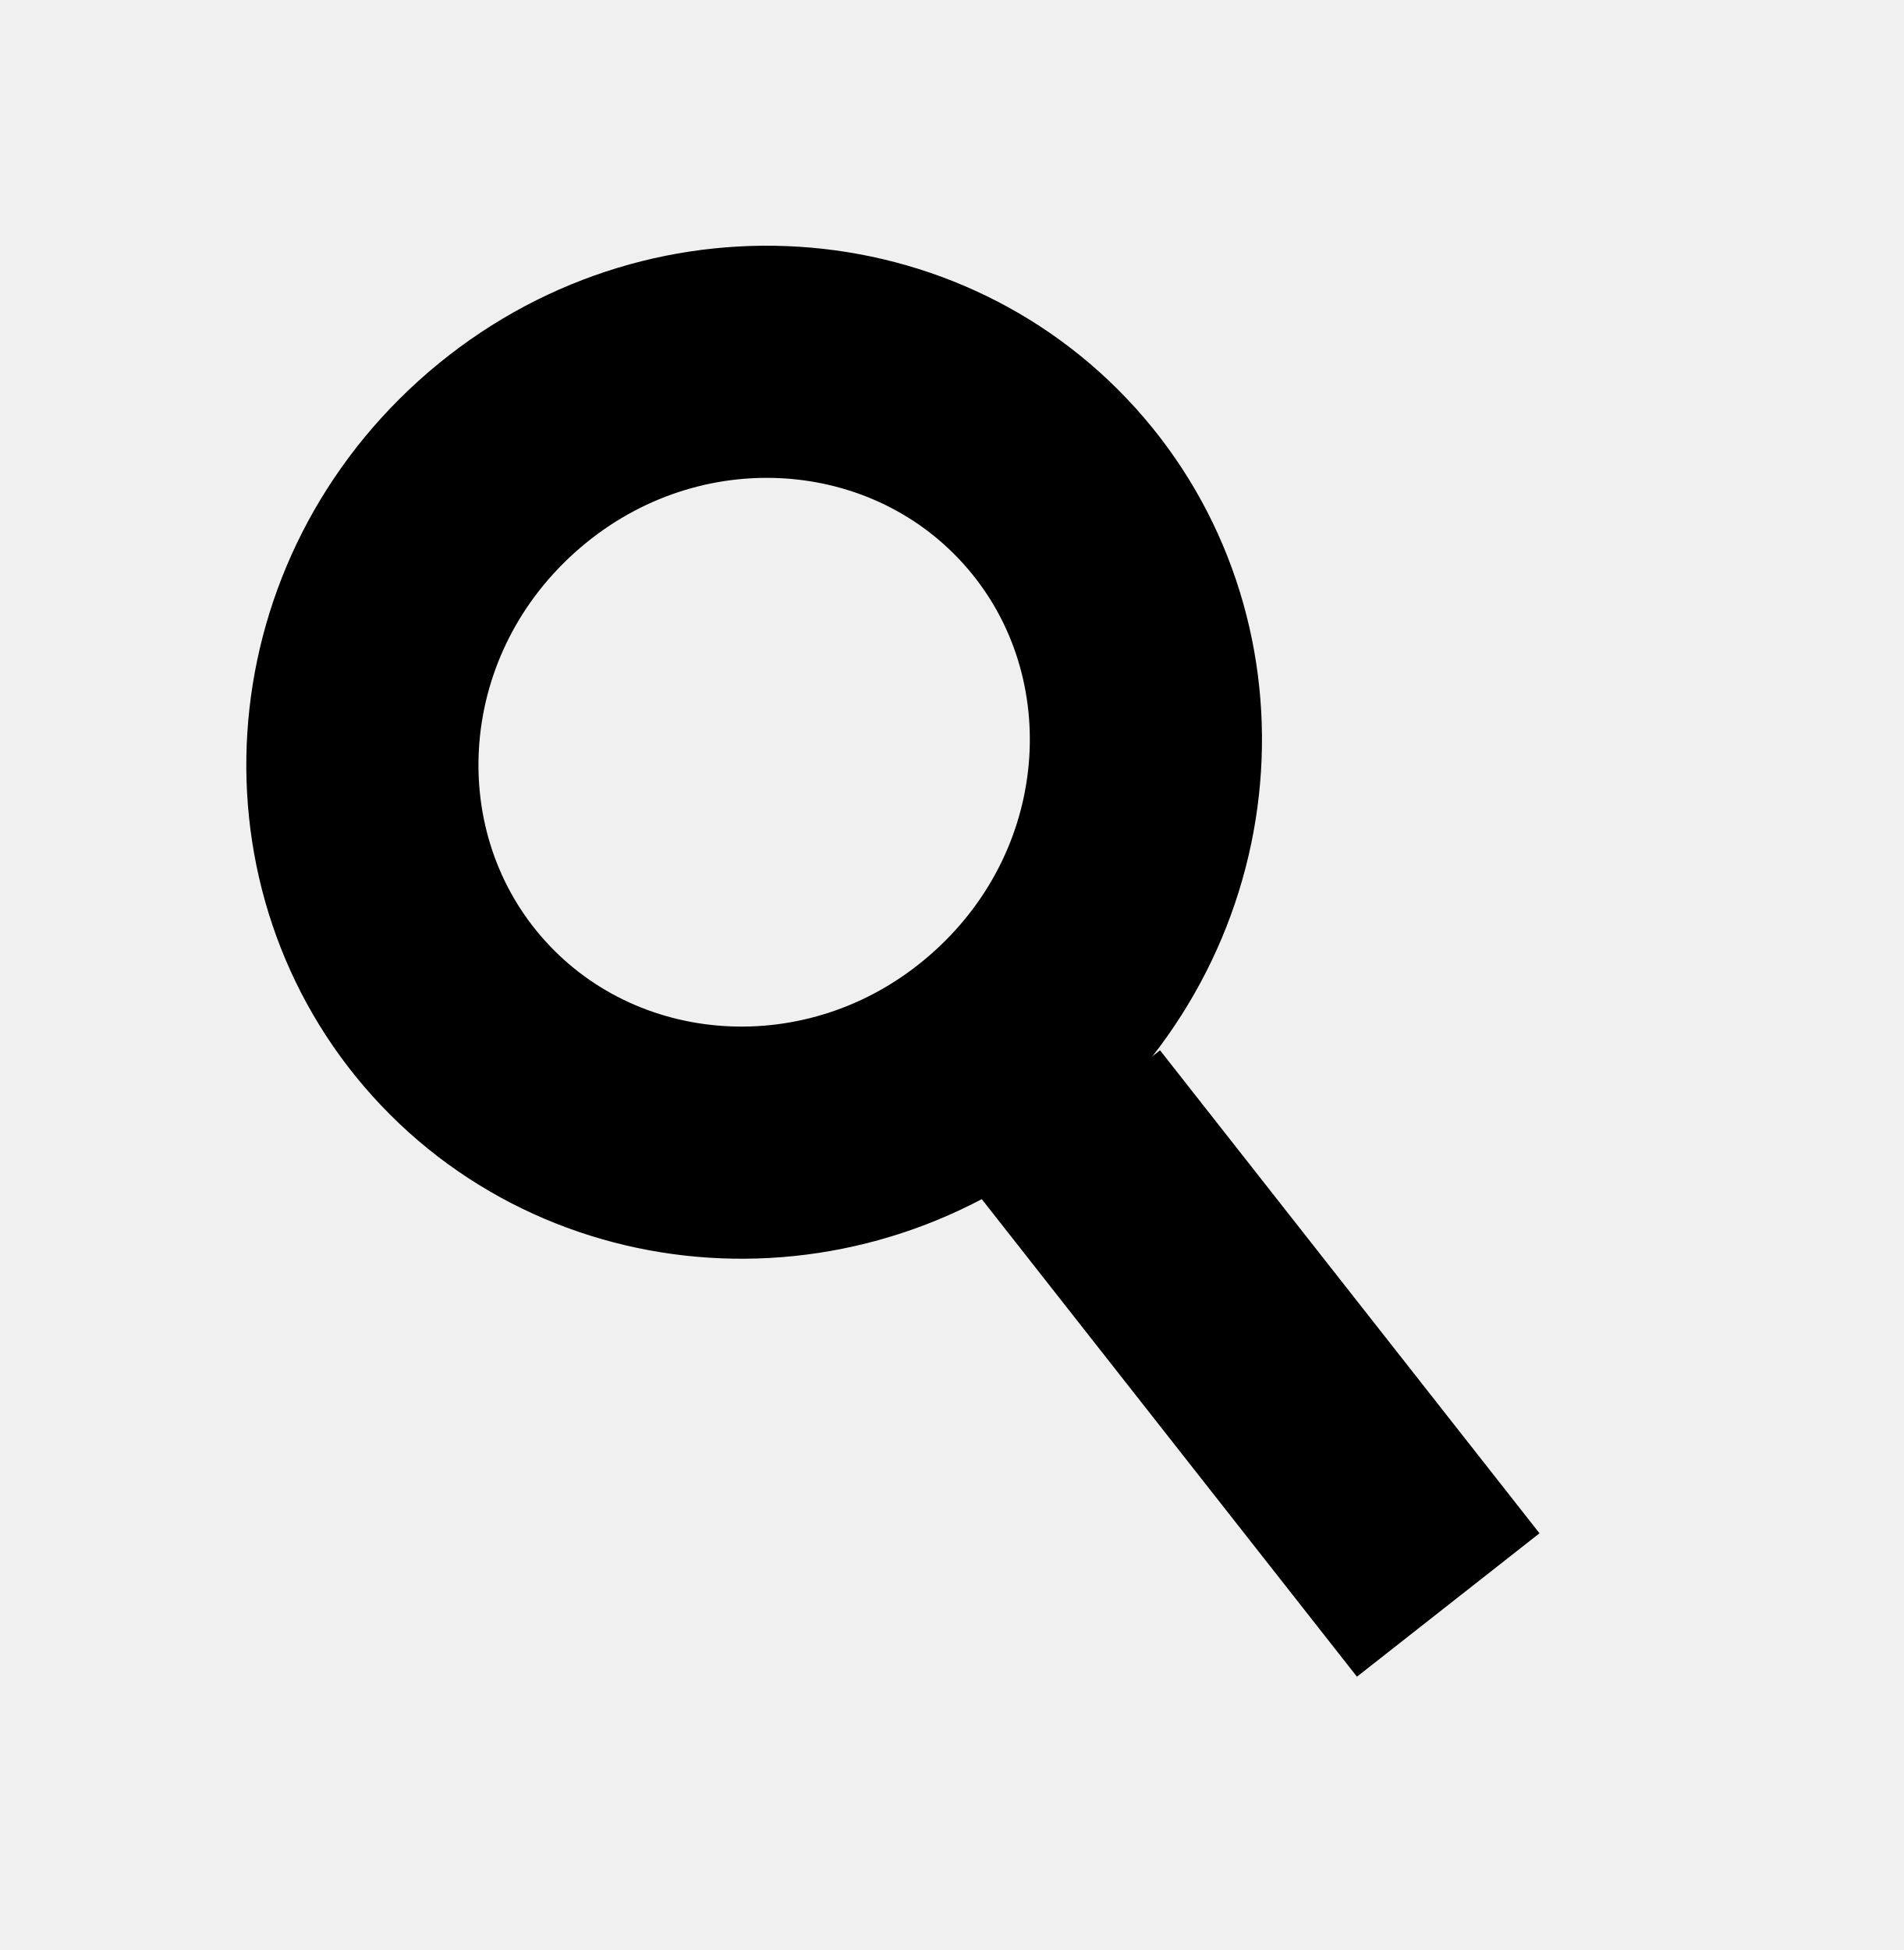
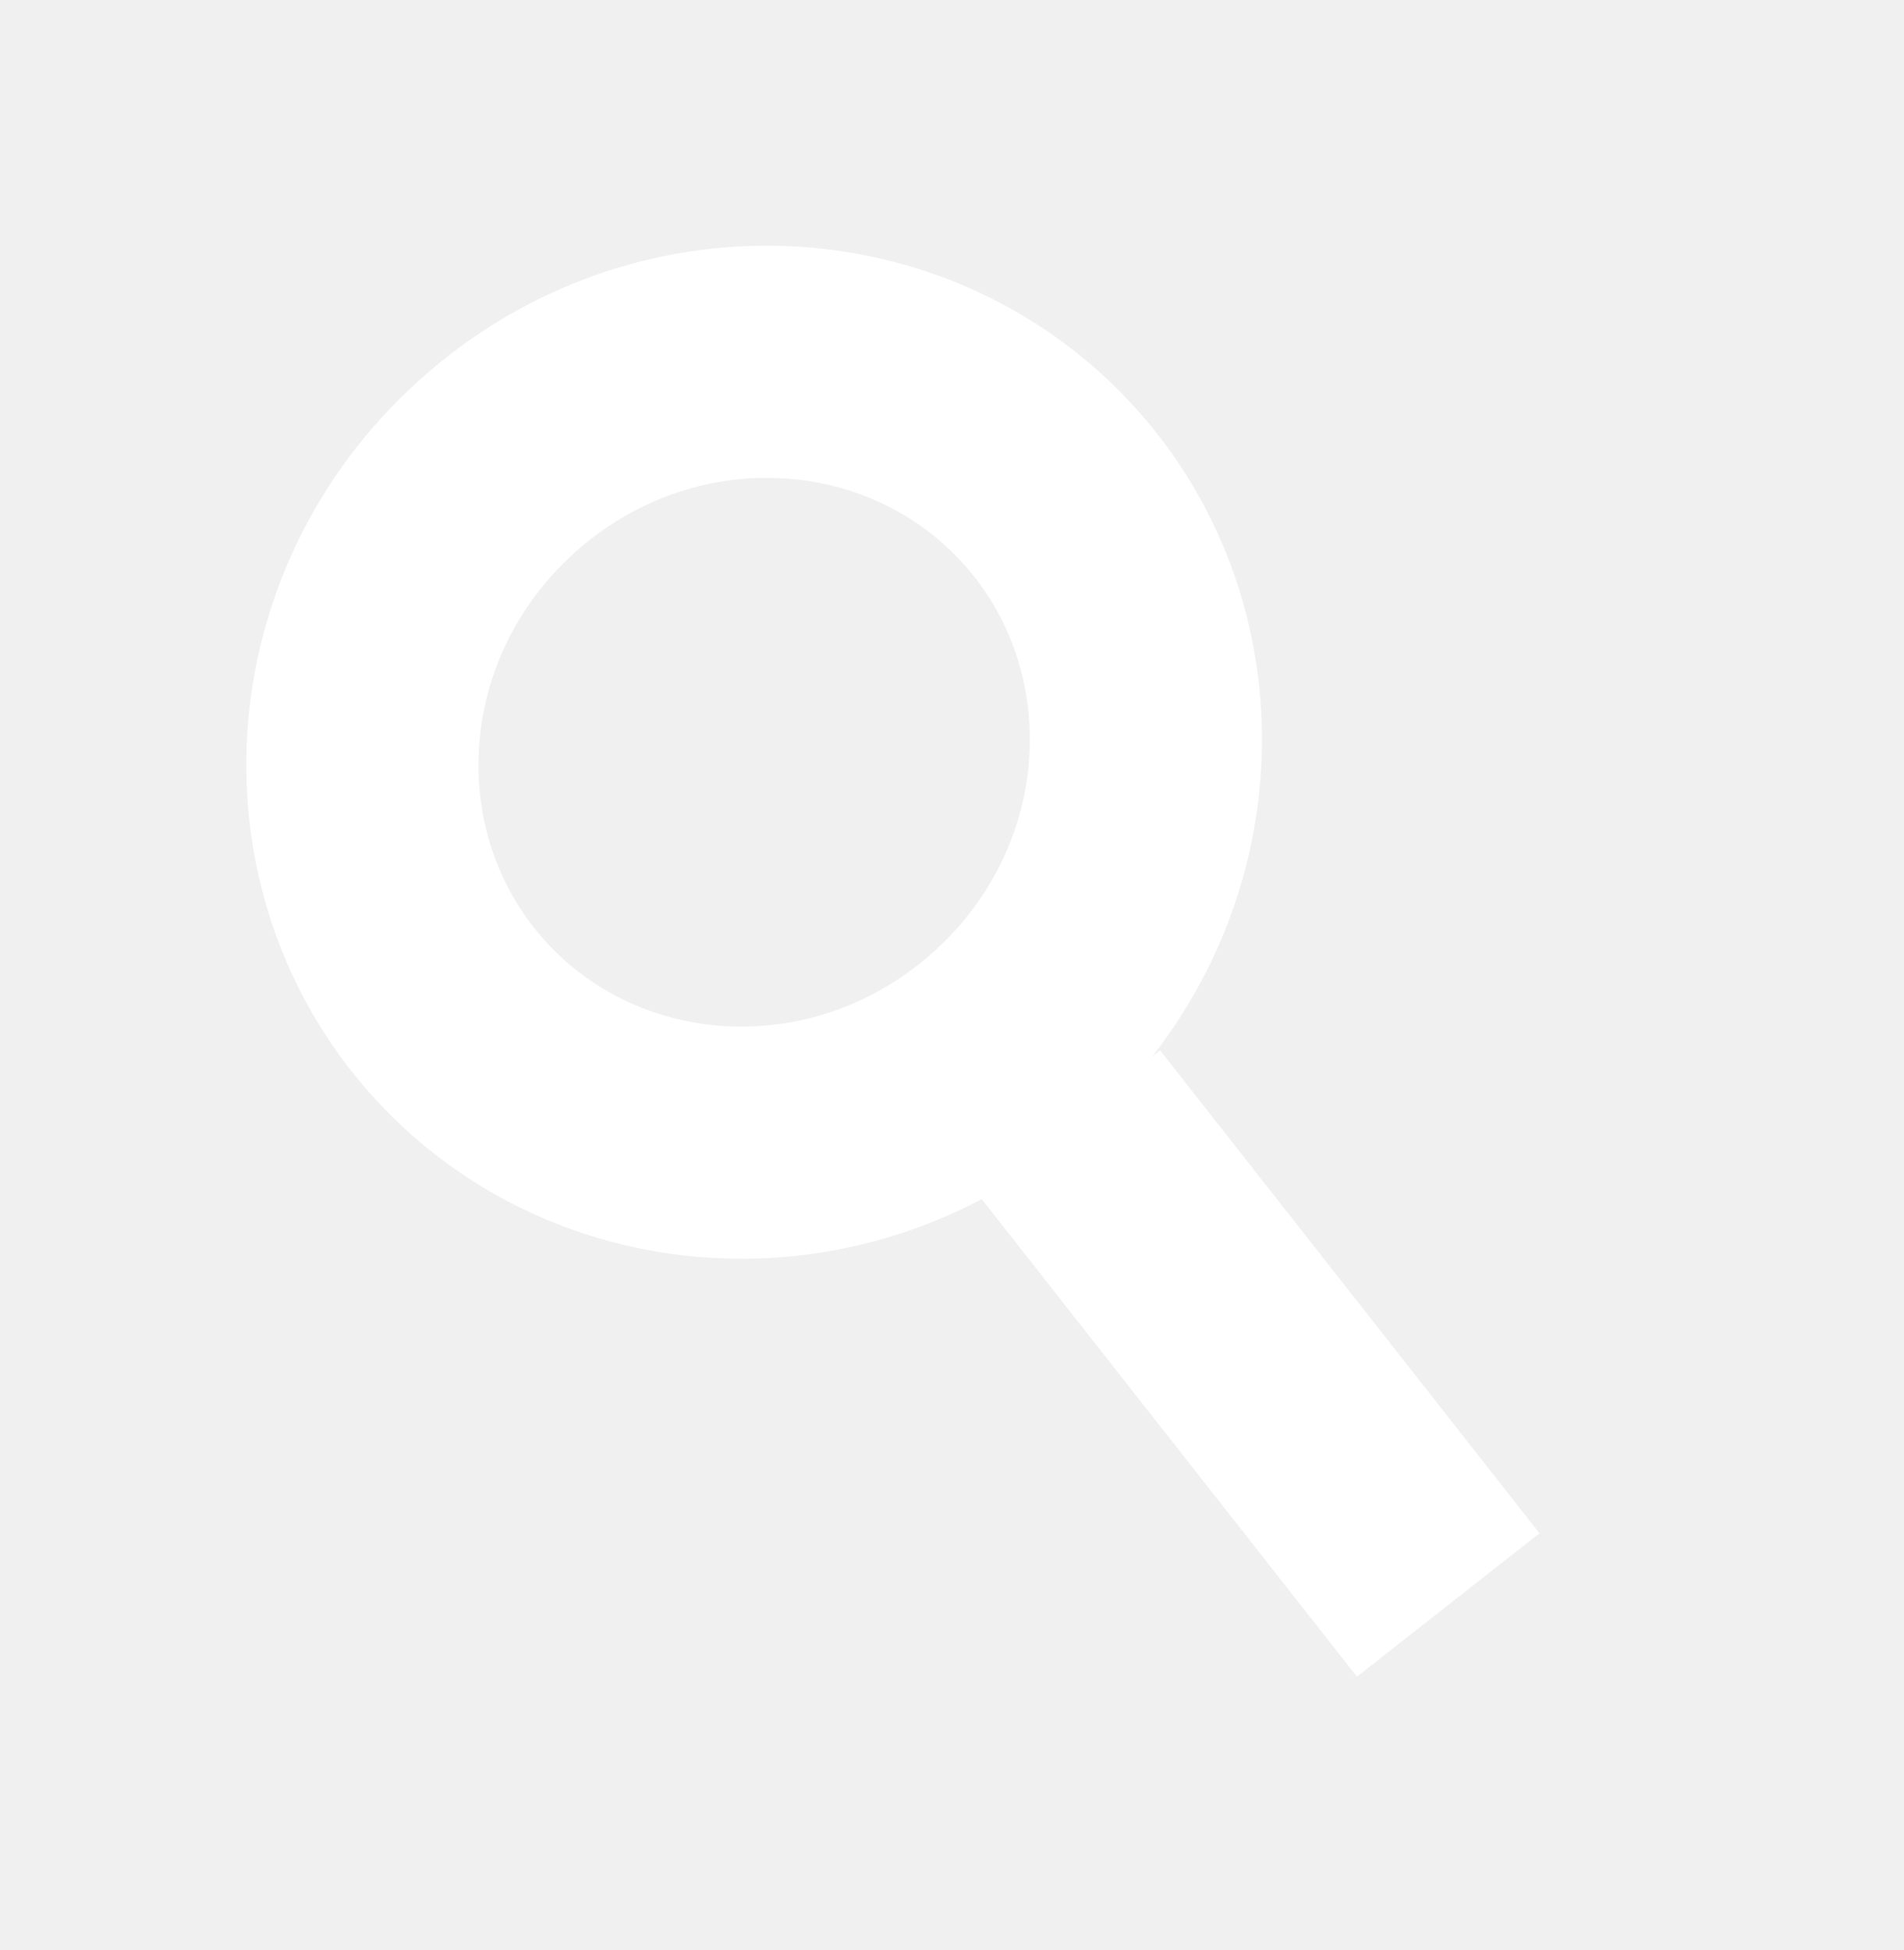
<svg xmlns="http://www.w3.org/2000/svg" width="41" height="42" viewBox="0 0 41 42" fill="none">
-   <line x1="23.019" y1="24.166" x2="31.192" y2="34.569" stroke="black" stroke-width="5" />
-   <path d="M9.882 21.937C6.86 18.585 7.139 13.26 10.698 10.051C14.257 6.843 19.583 7.115 22.604 10.467C25.626 13.818 25.347 19.144 21.788 22.352C18.229 25.561 12.904 25.288 9.882 21.937Z" stroke="black" stroke-width="5" />
+   <line x1="23.019" y1="24.166" x2="31.192" y2="34.569" stroke="white" stroke-width="5" />
+   <path d="M9.882 21.937C6.86 18.585 7.139 13.26 10.698 10.051C14.257 6.843 19.583 7.115 22.604 10.467C25.626 13.818 25.347 19.144 21.788 22.352C18.229 25.561 12.904 25.288 9.882 21.937Z" stroke="white" stroke-width="5" />
</svg>
